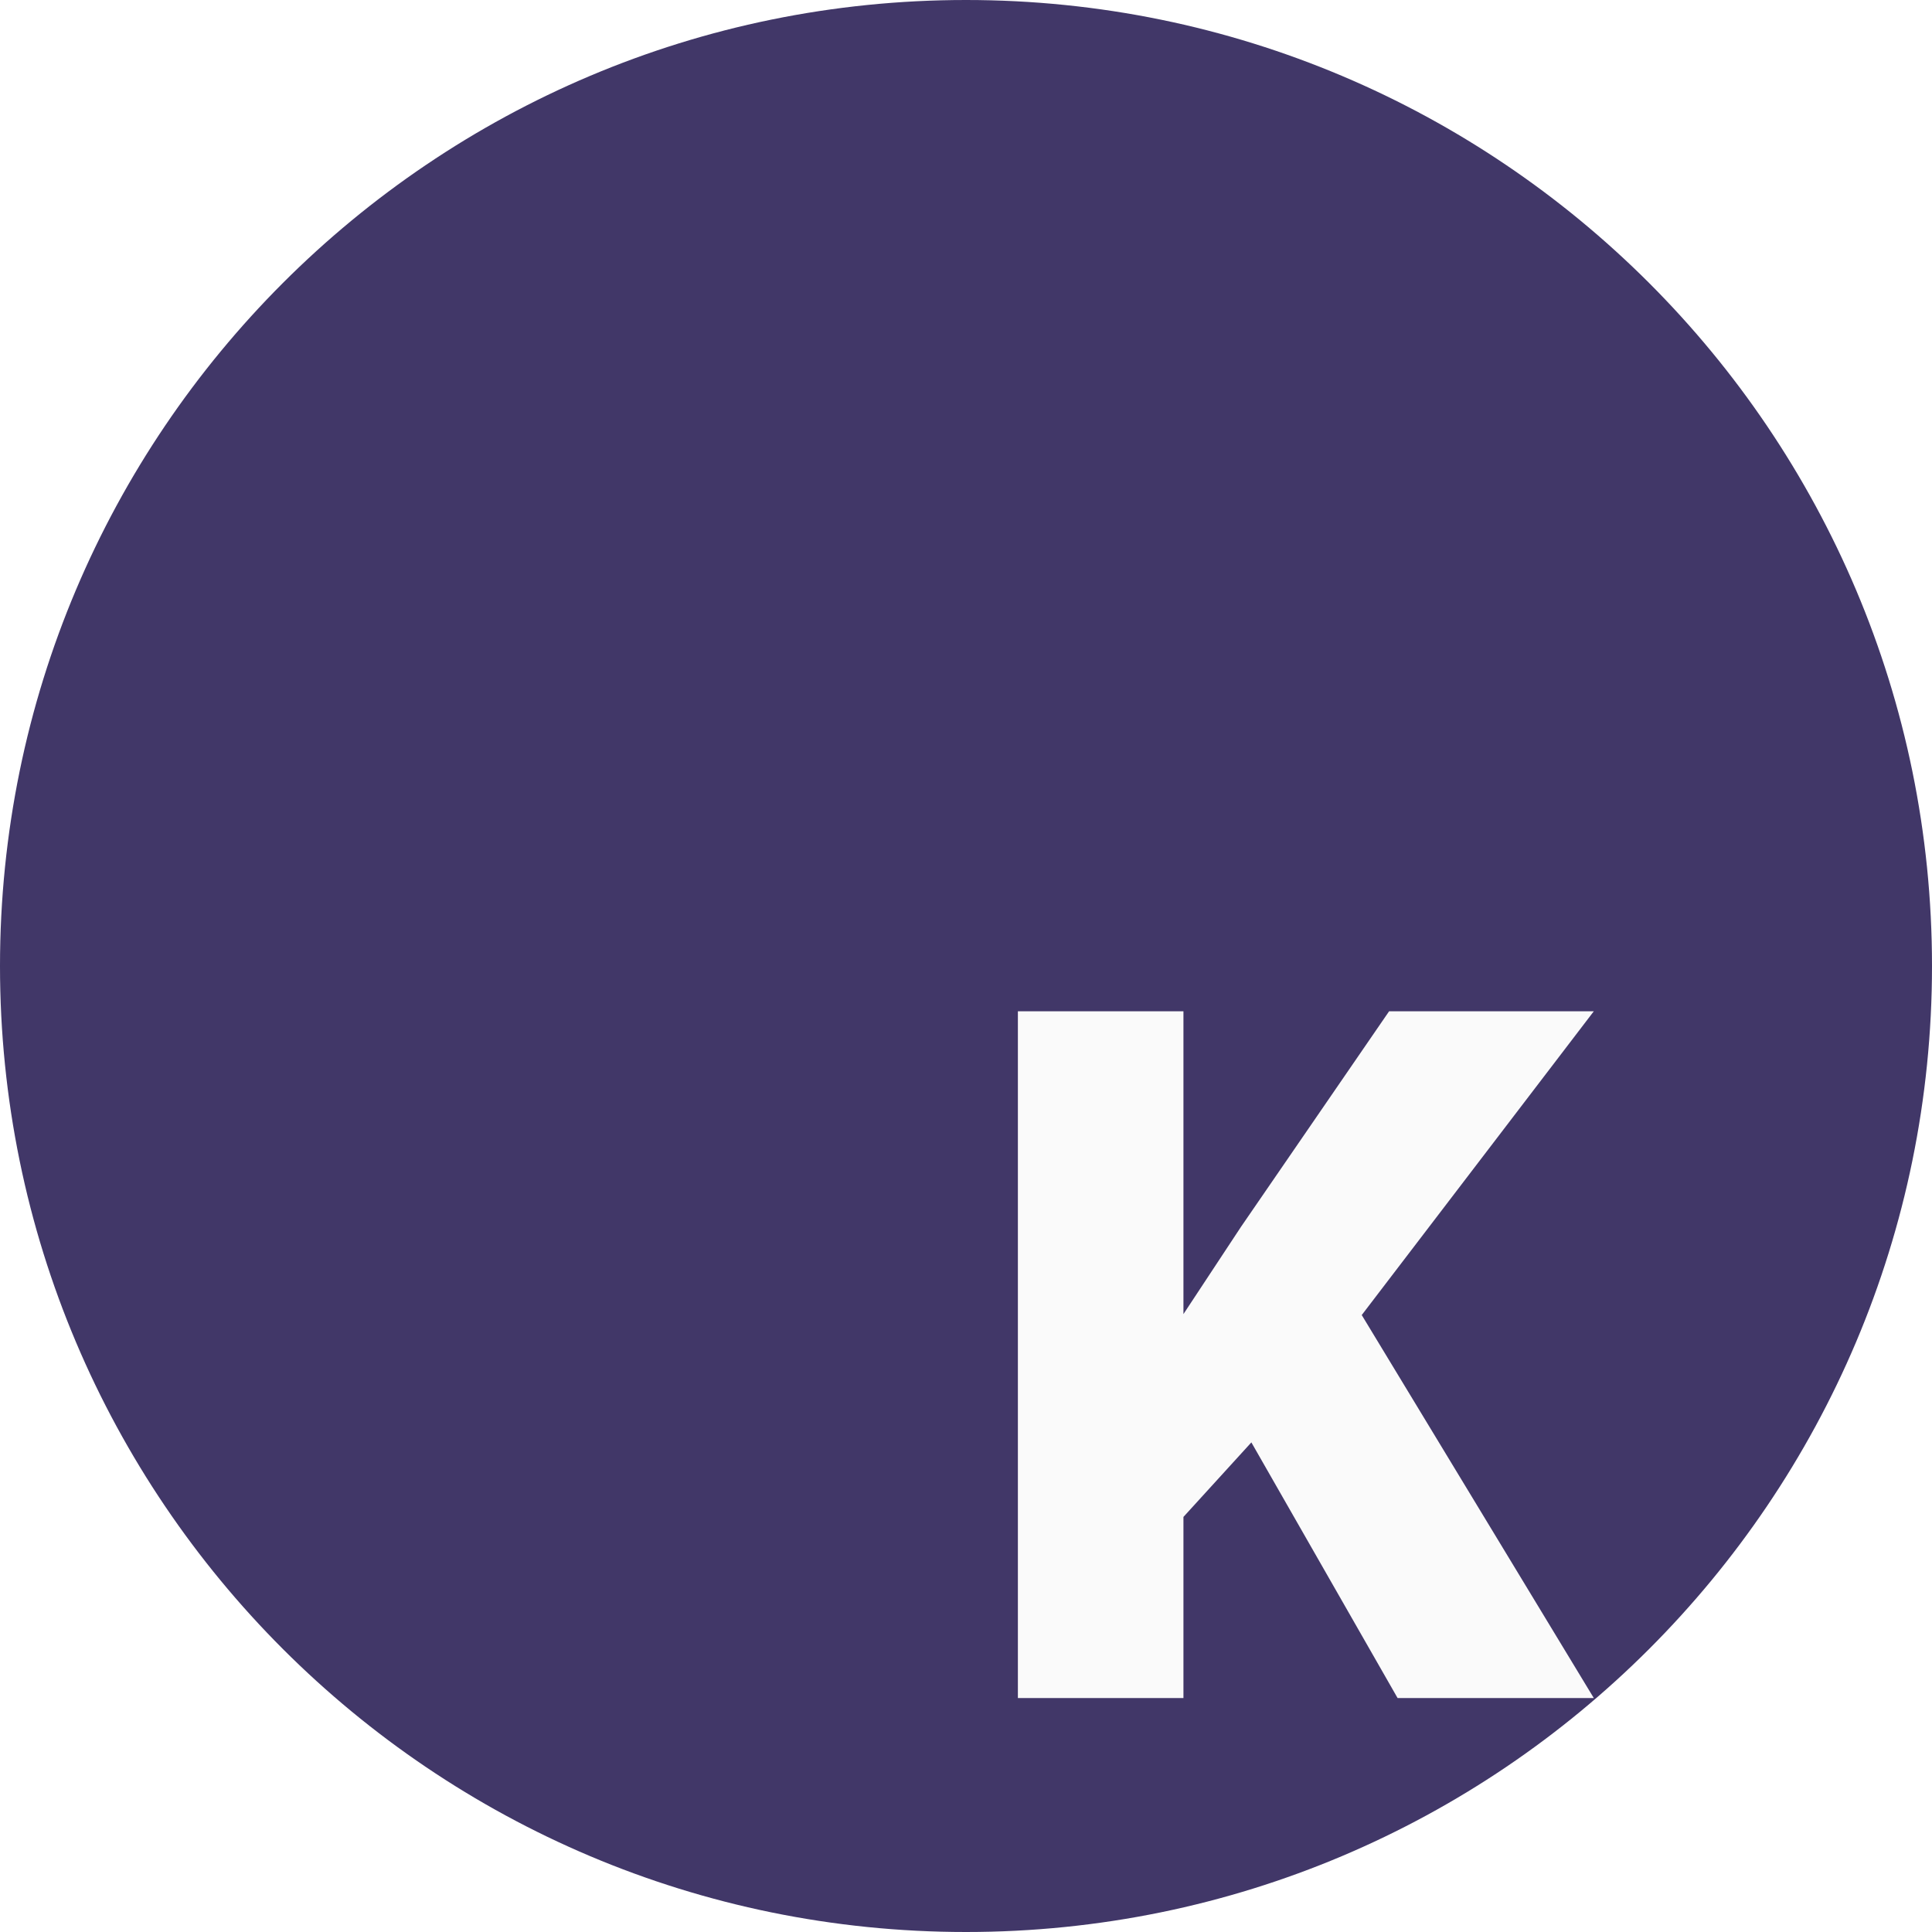
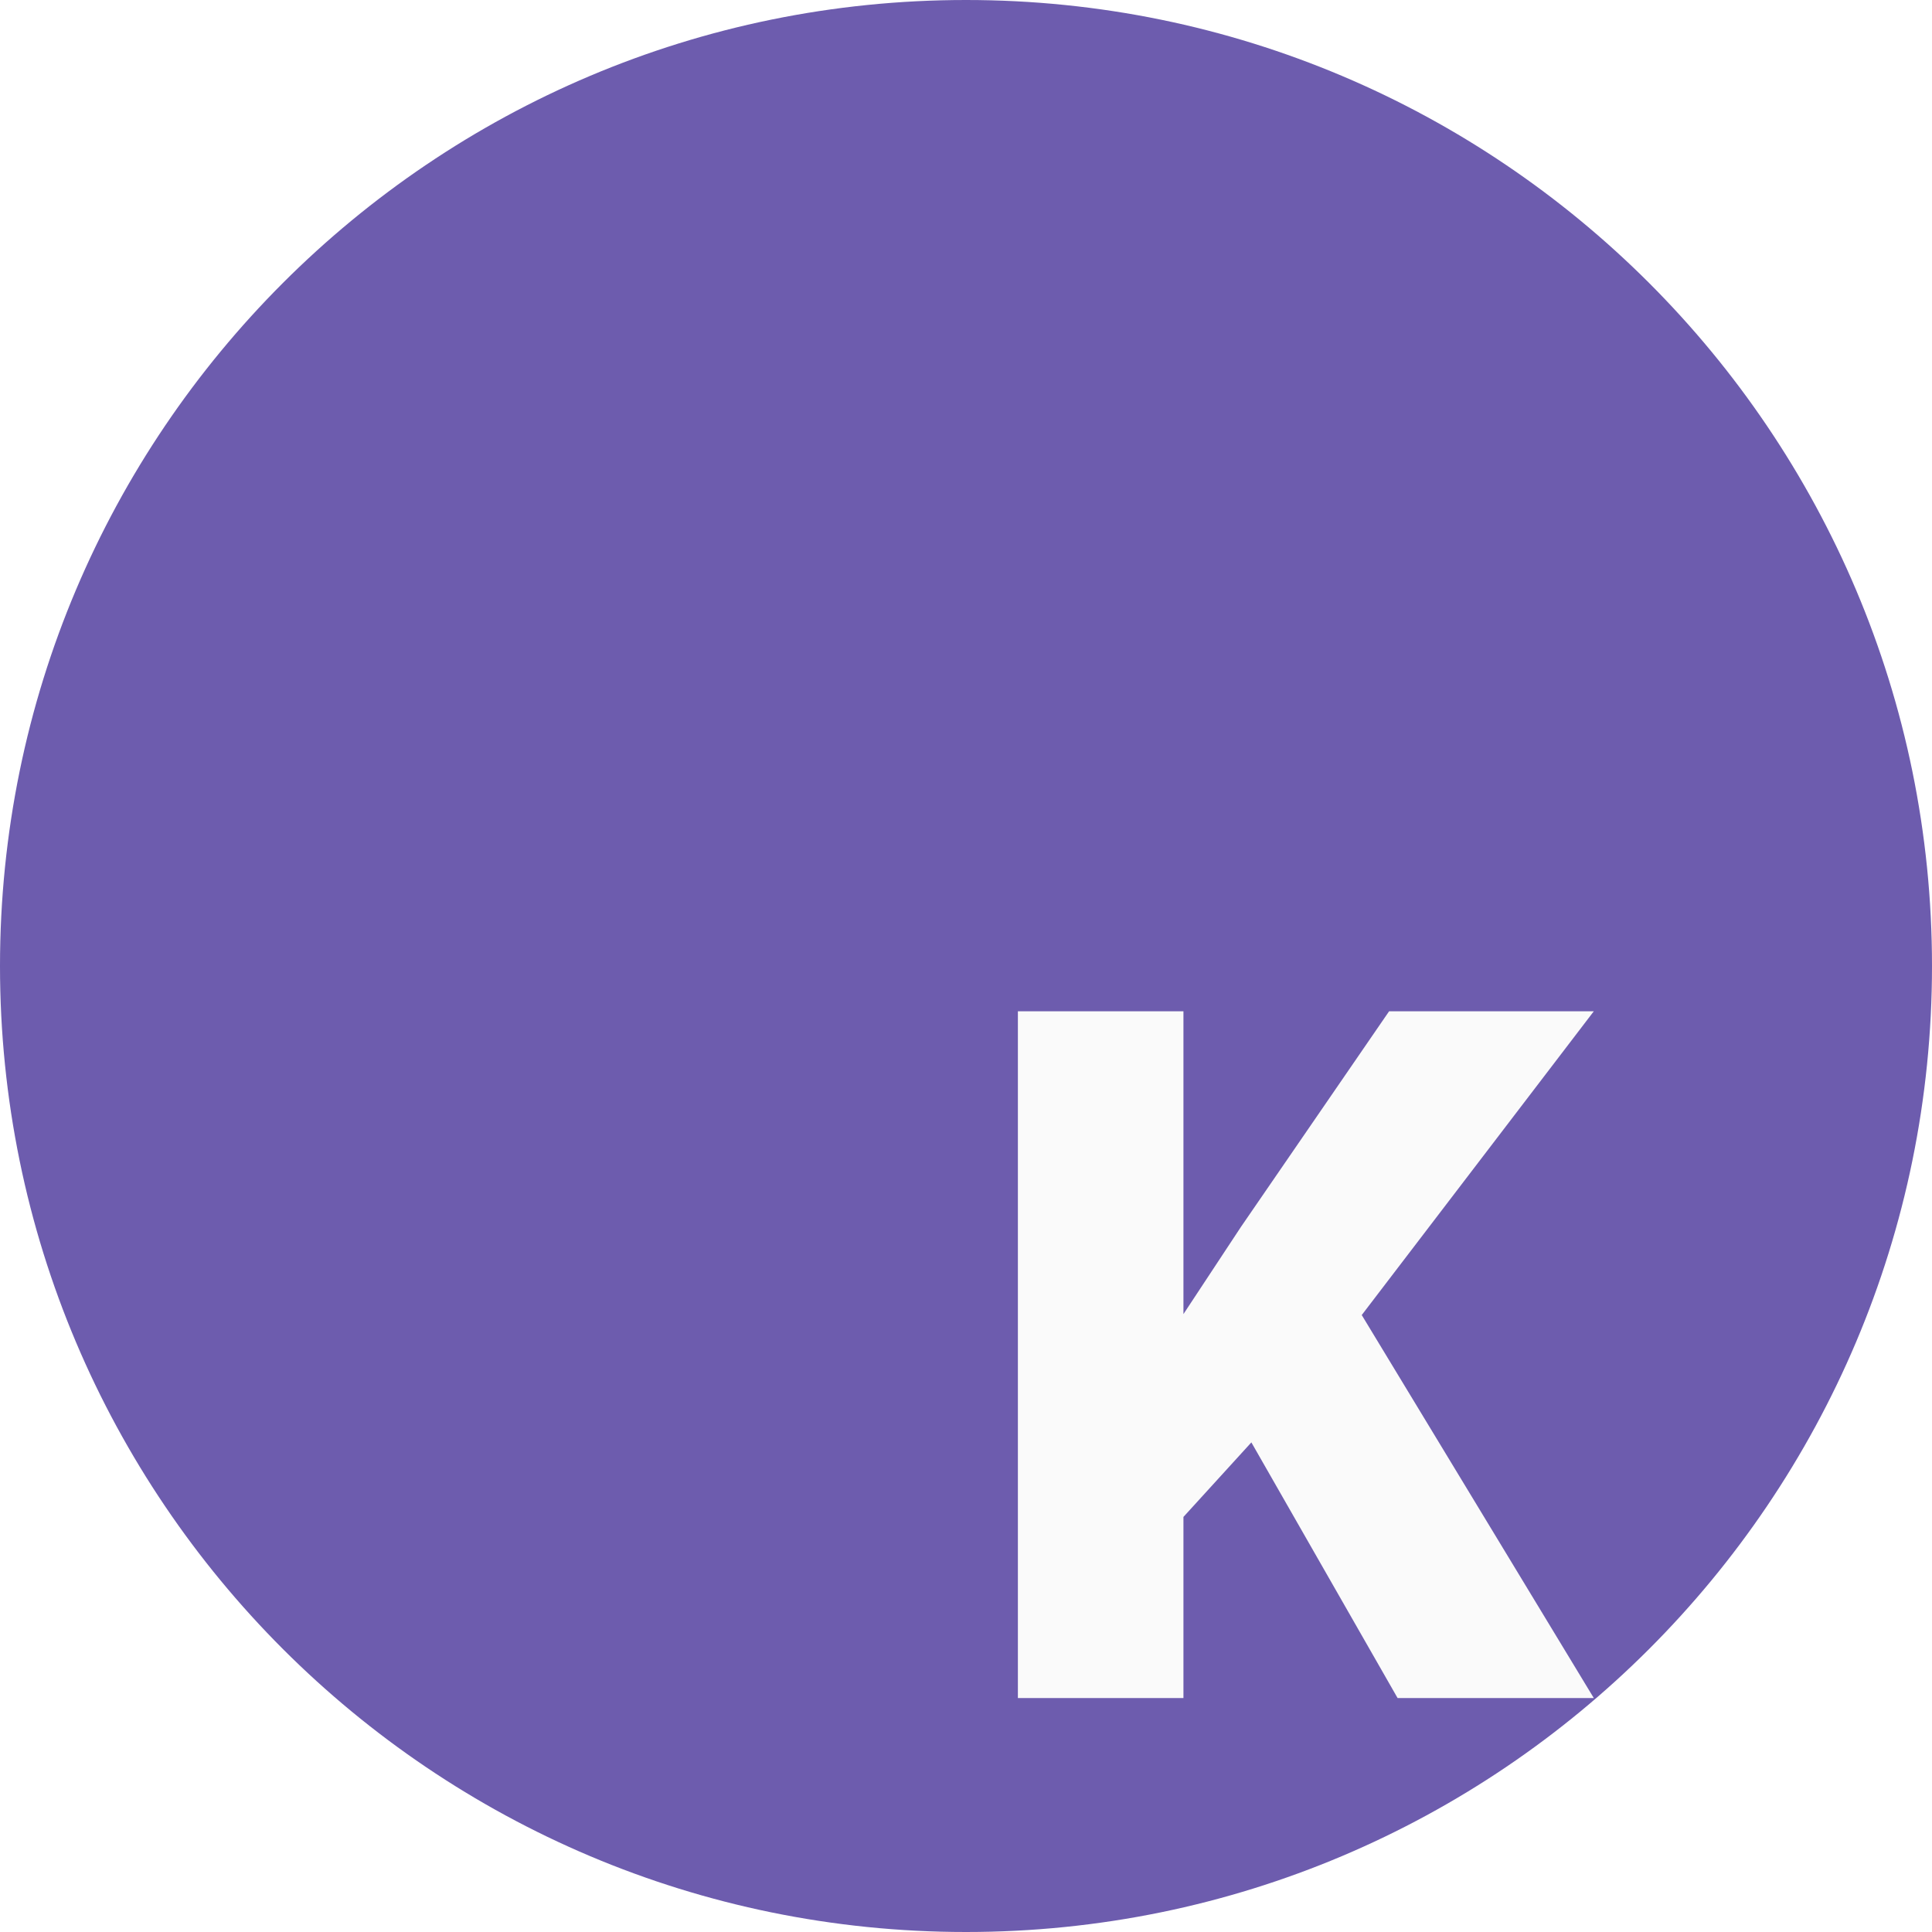
<svg xmlns="http://www.w3.org/2000/svg" width="512" height="512" viewBox="0 0 512 512" fill="none">
-   <rect width="512" height="512" rx="256" fill="#413768" />
+   <rect width="512" height="512" rx="256" fill="#6D5CAE" />
  <path d="M331.625 382.25L313.625 402V450H269.75V268H313.625V348.25L328.875 325.125L368.125 268H422.375L360.875 348.5L422.375 450H370.375L331.625 382.25Z" fill="#FAFAFA" />
</svg>
